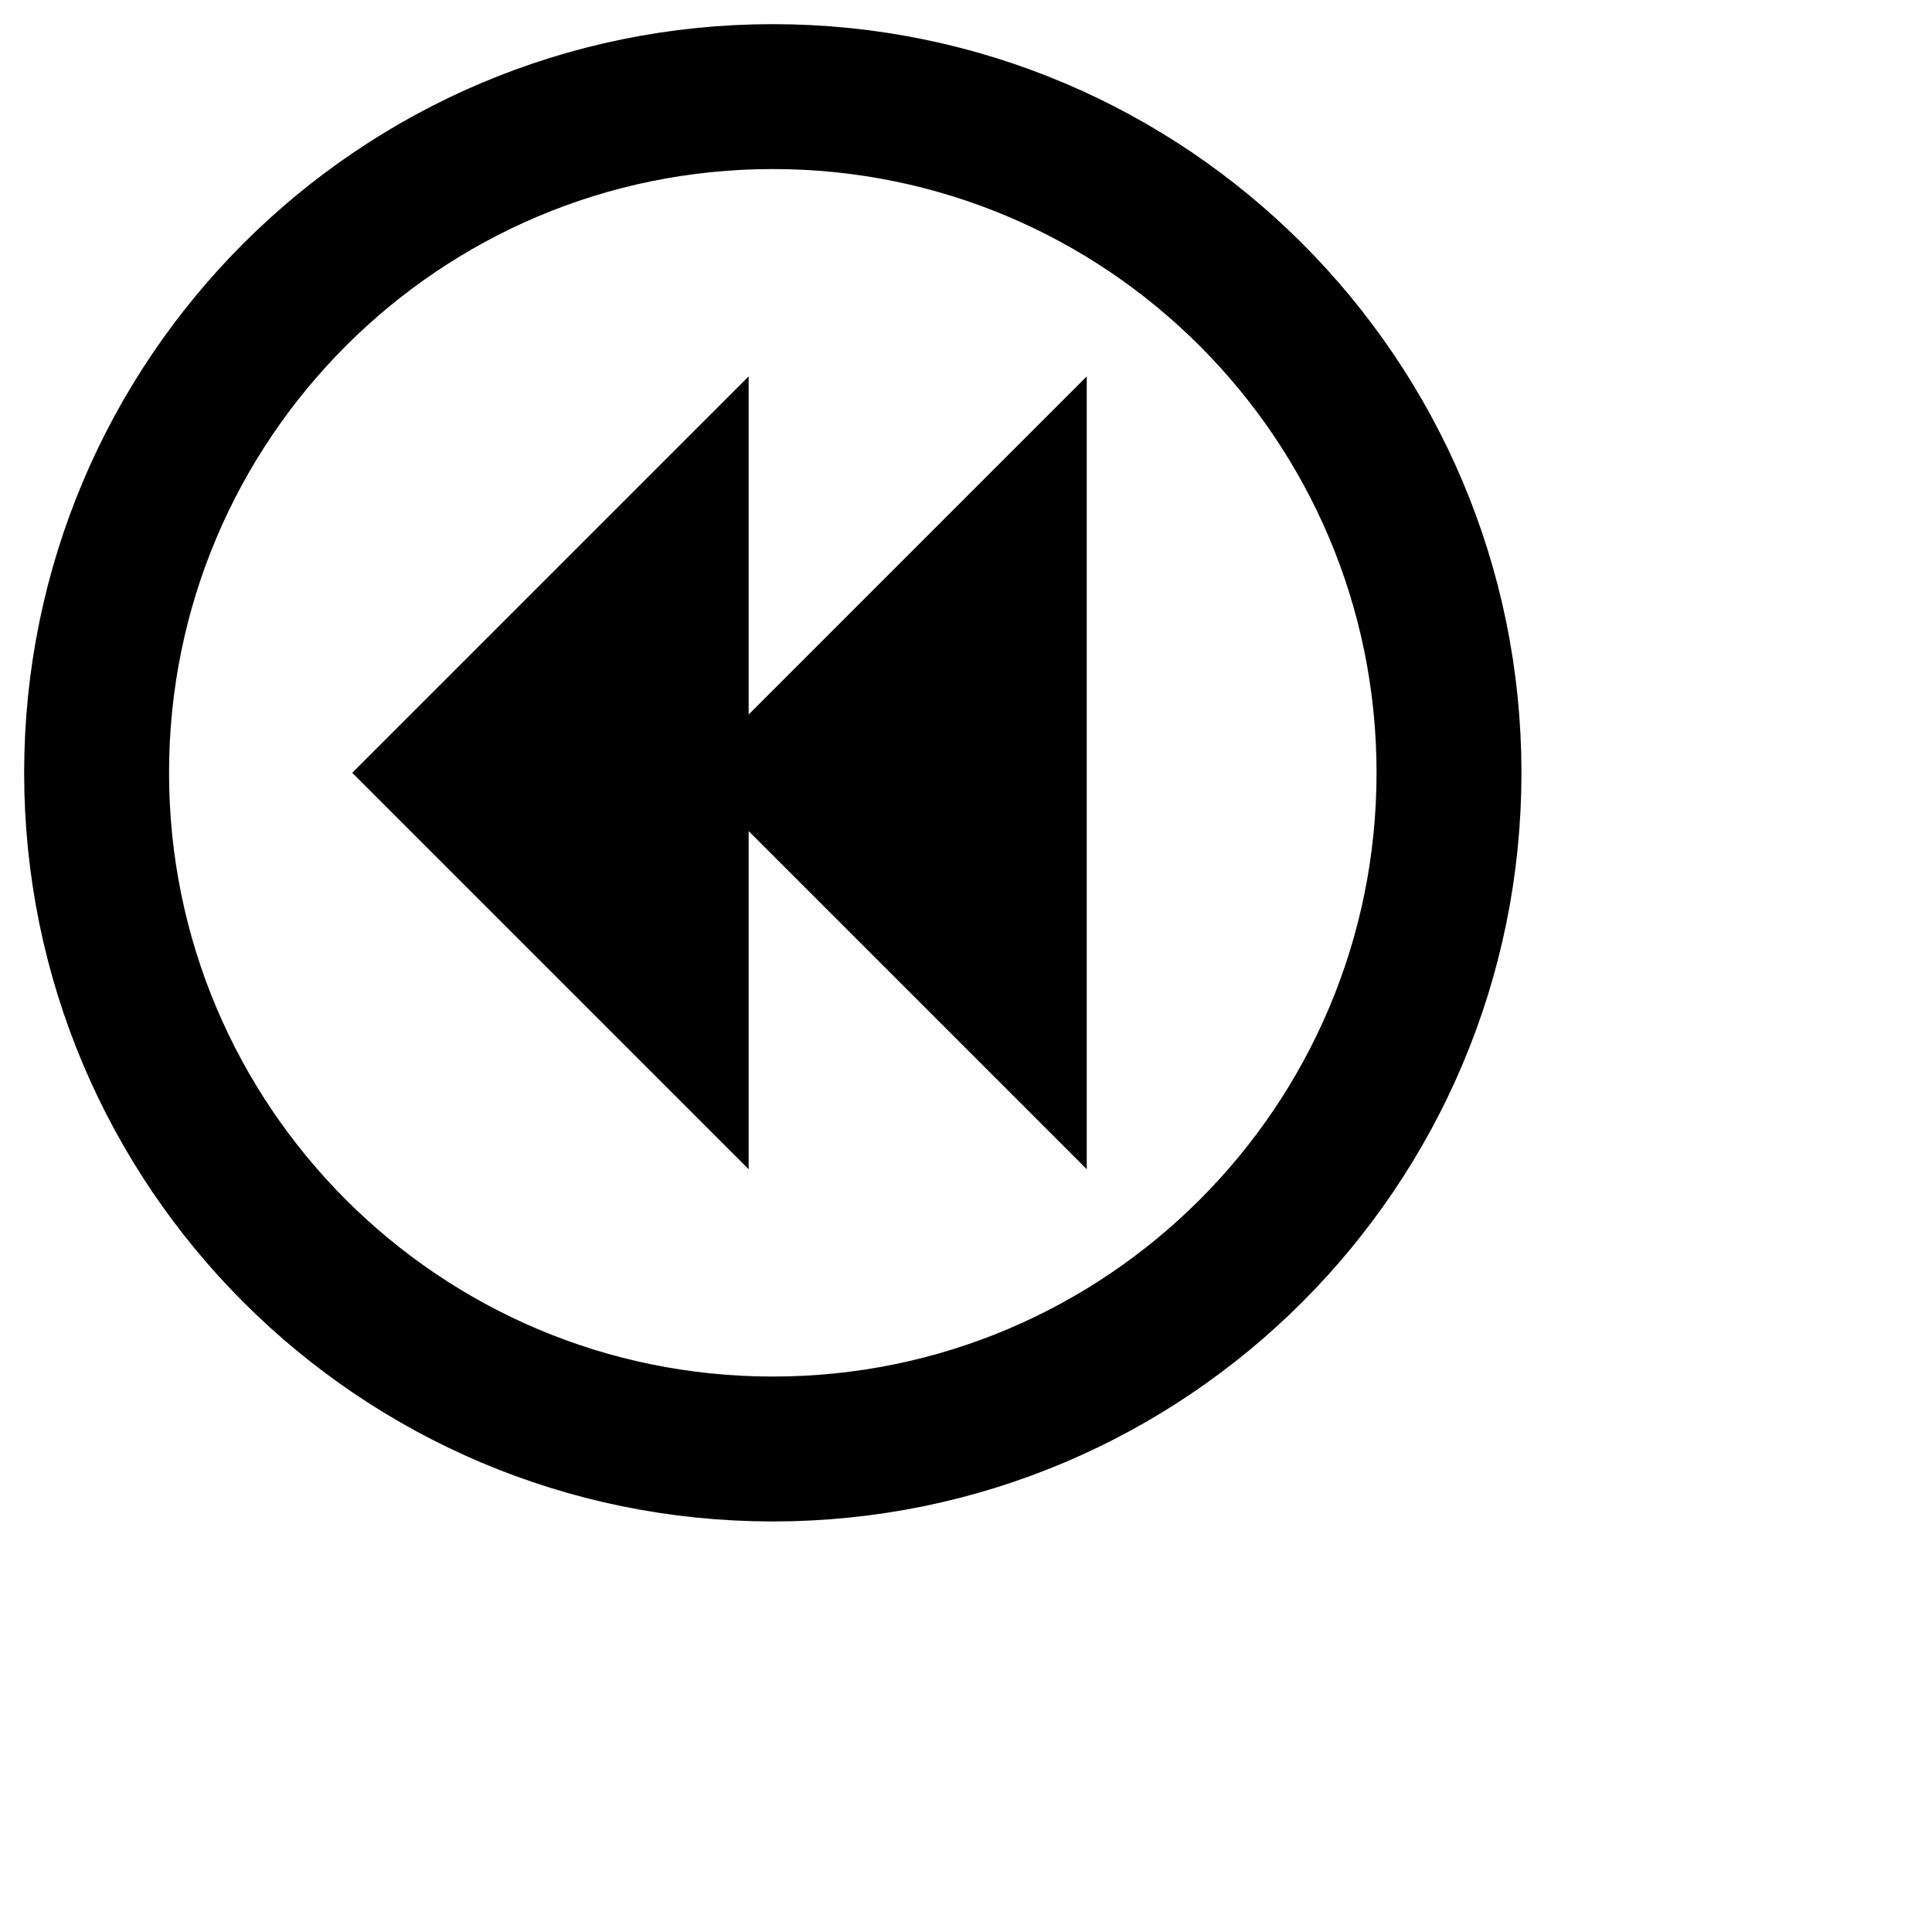
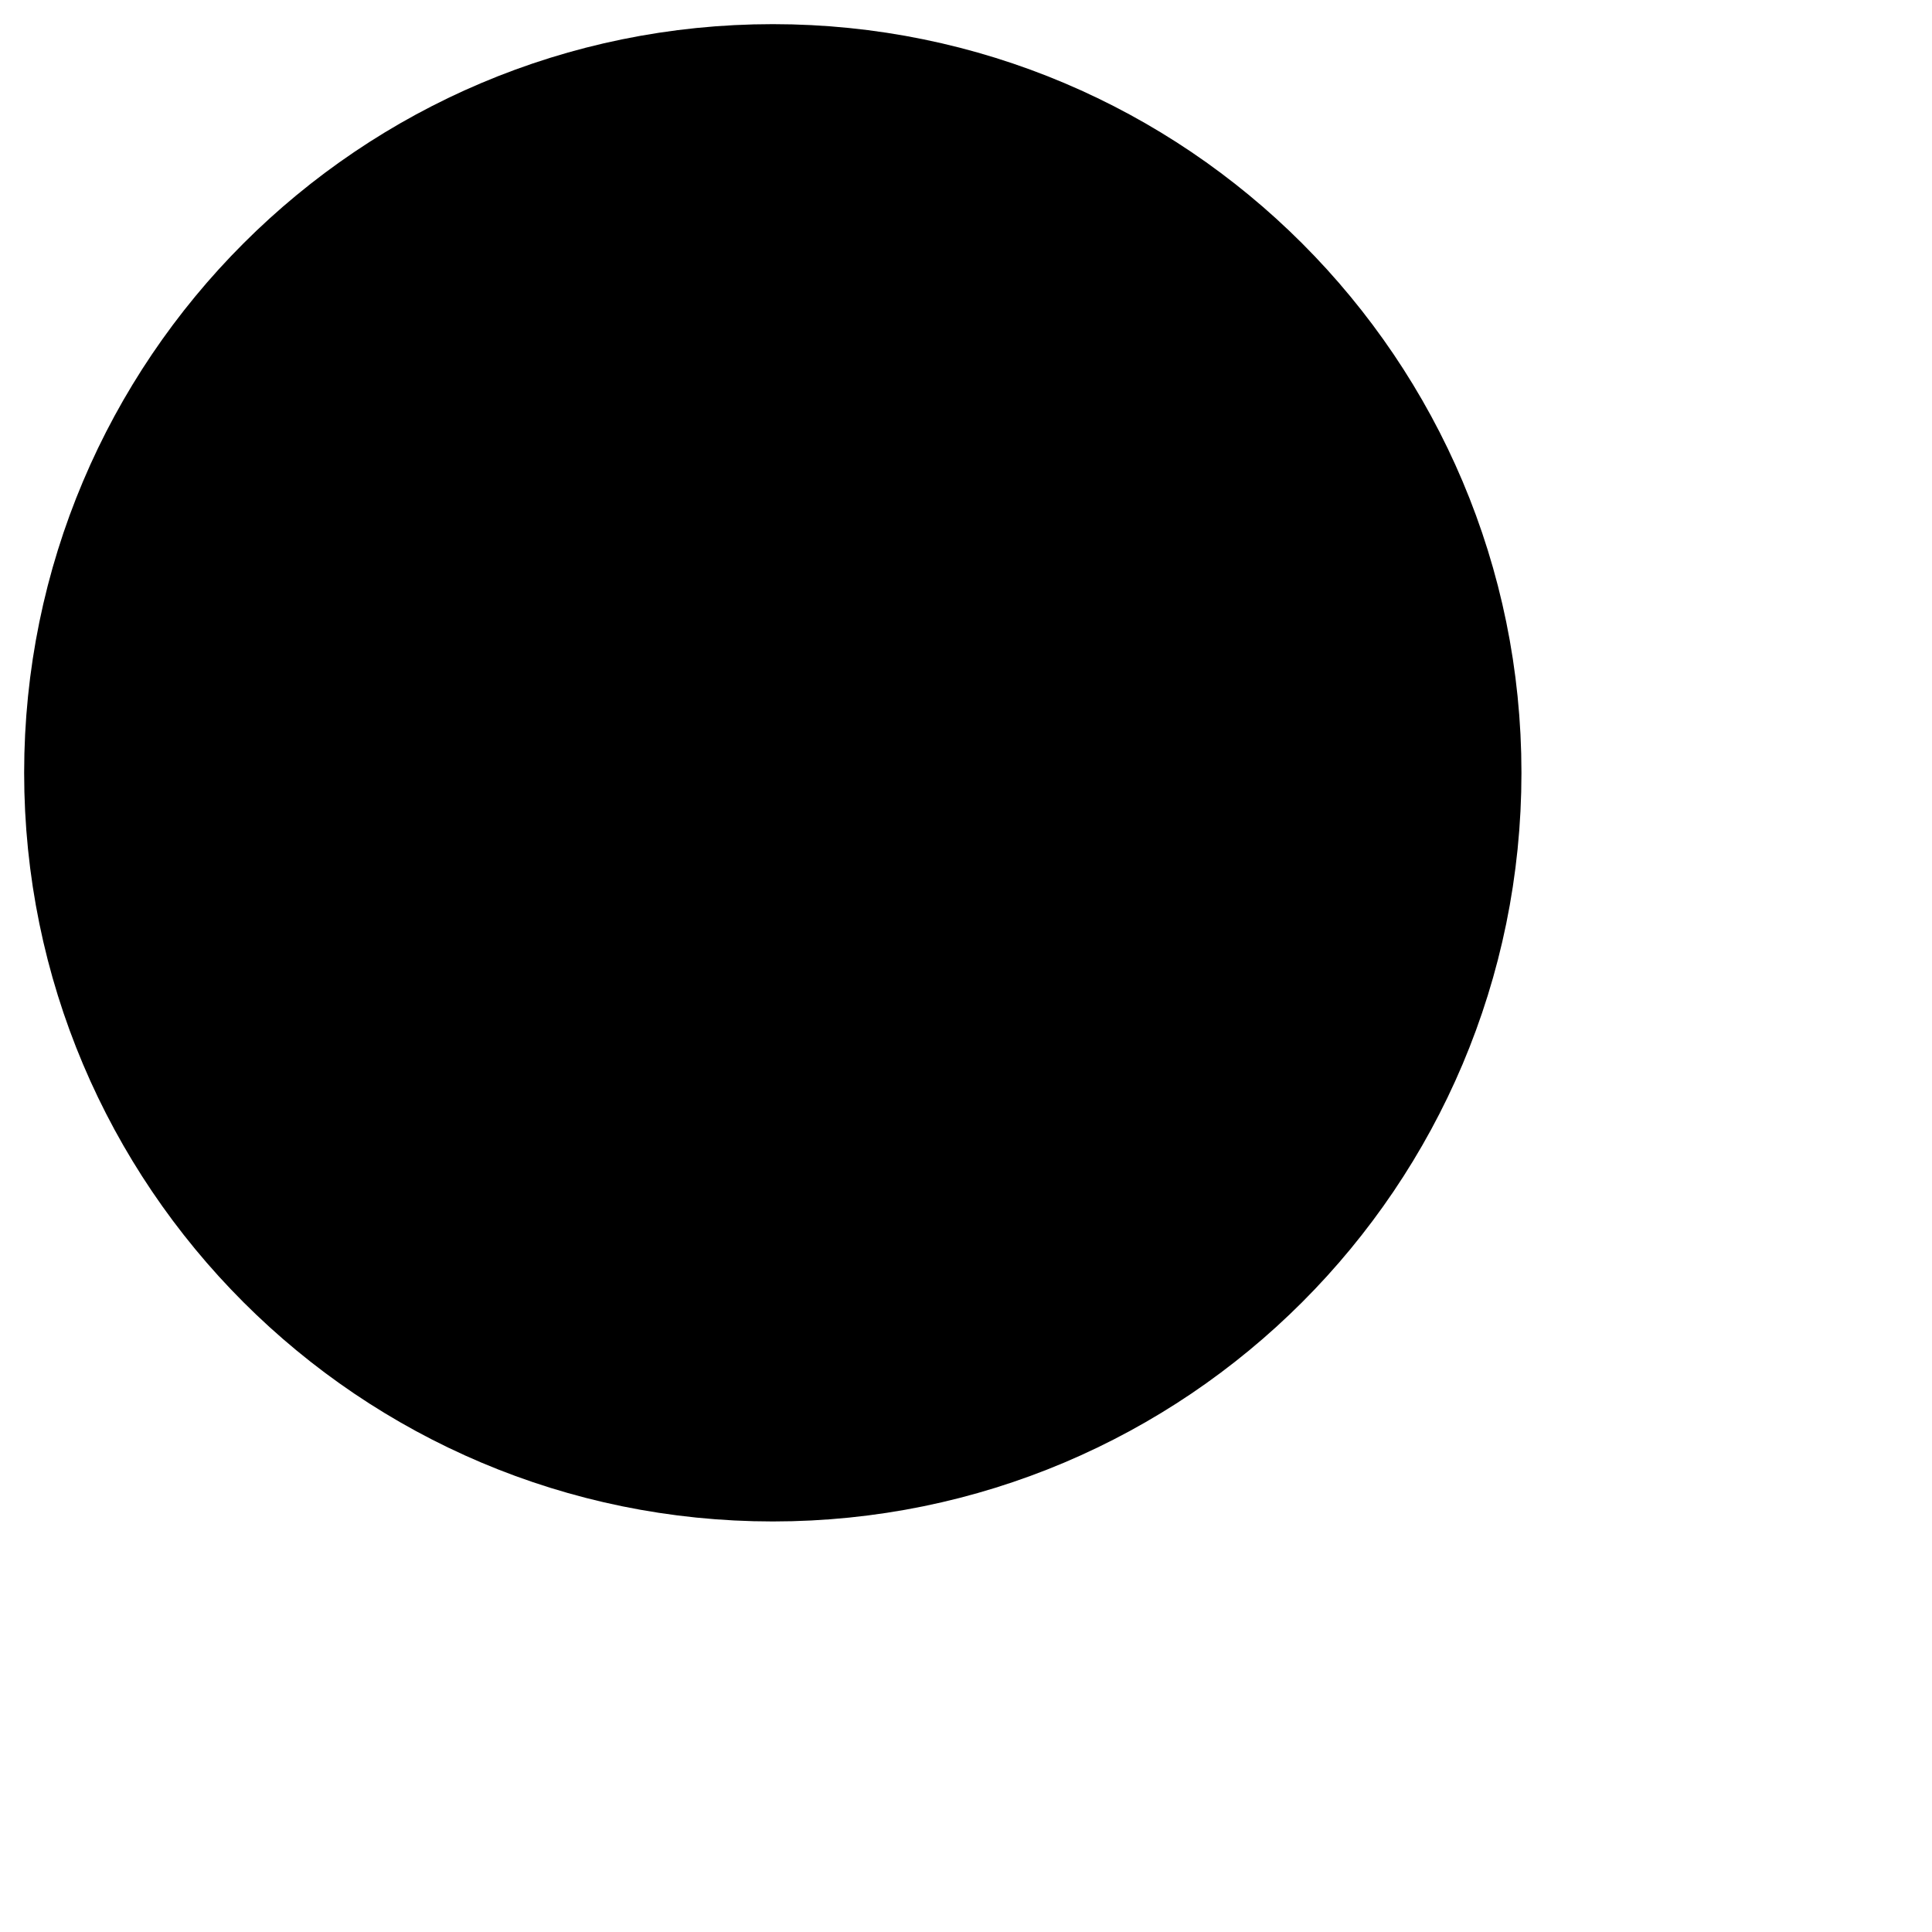
<svg xmlns="http://www.w3.org/2000/svg" xmlns:ns1="http://www.b3mn.org/oryx" width="40" height="40" version="1.0">
  <defs />
  <ns1:magnets>
    <ns1:magnet ns1:cx="16" ns1:cy="16" ns1:default="yes" />
  </ns1:magnets>
  <g pointer-events="fill">
    <defs>
-       <radialGradient id="background" cx="10%" cy="10%" r="100%" fx="10%" fy="10%">
-         <stop offset="0%" stop-color="#ffffff" stop-opacity="1" />
-         <stop id="fill_el" offset="100%" stop-color="#ffffff" stop-opacity="1" />
+       <radialGradient id="background">
+         <stop id="fill_el" />
      </radialGradient>
    </defs>
    <circle id="bg_frame" cx="16" cy="16" r="14" stroke="black" fill="url(#background) white" stroke-width="3" />
    <polygon id="poly1" stroke="black" fill="black" stroke-width="1" points="15,9 15,23 8,16" stroke-linecap="butt" stroke-linejoin="miter" stroke-miterlimit="10" />
    <polygon id="poly2" stroke="black" fill="black" stroke-width="1" points="22,9 22,23 15,16" stroke-linecap="butt" stroke-linejoin="miter" stroke-miterlimit="10" />
    <text font-size="11" id="text_name" x="16" y="32" ns1:align="top center" stroke="black" />
  </g>
</svg>
